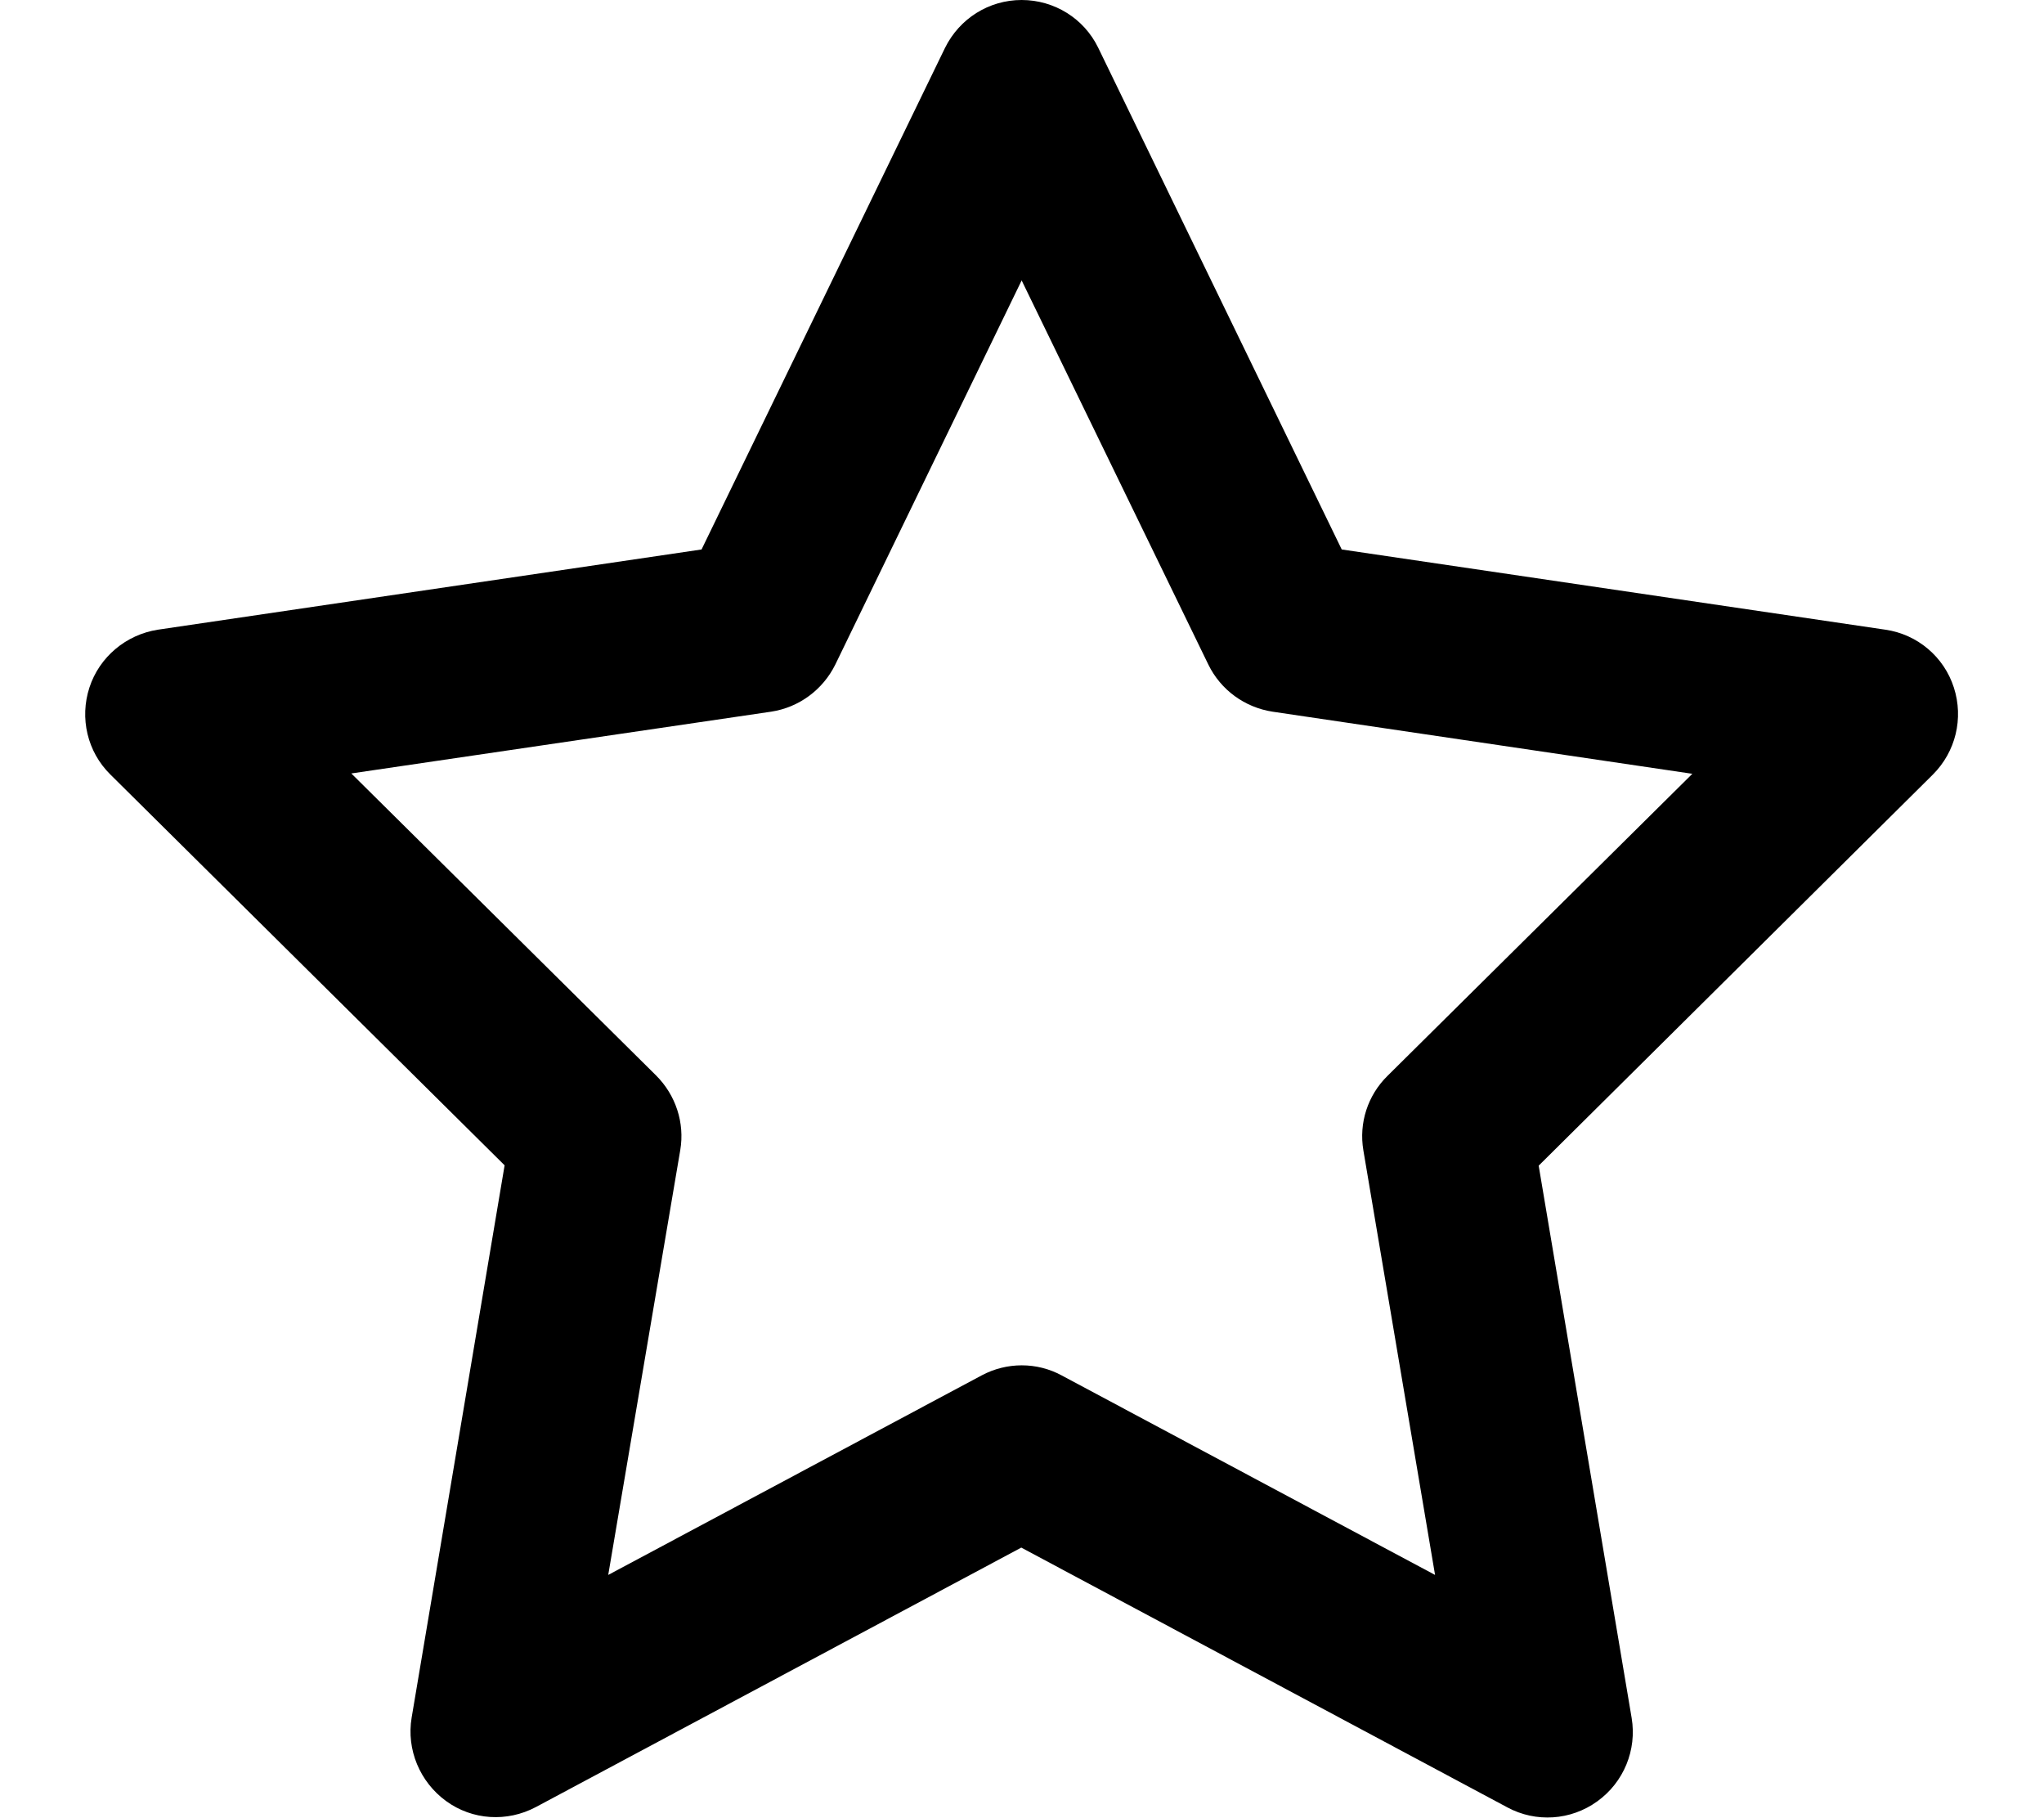
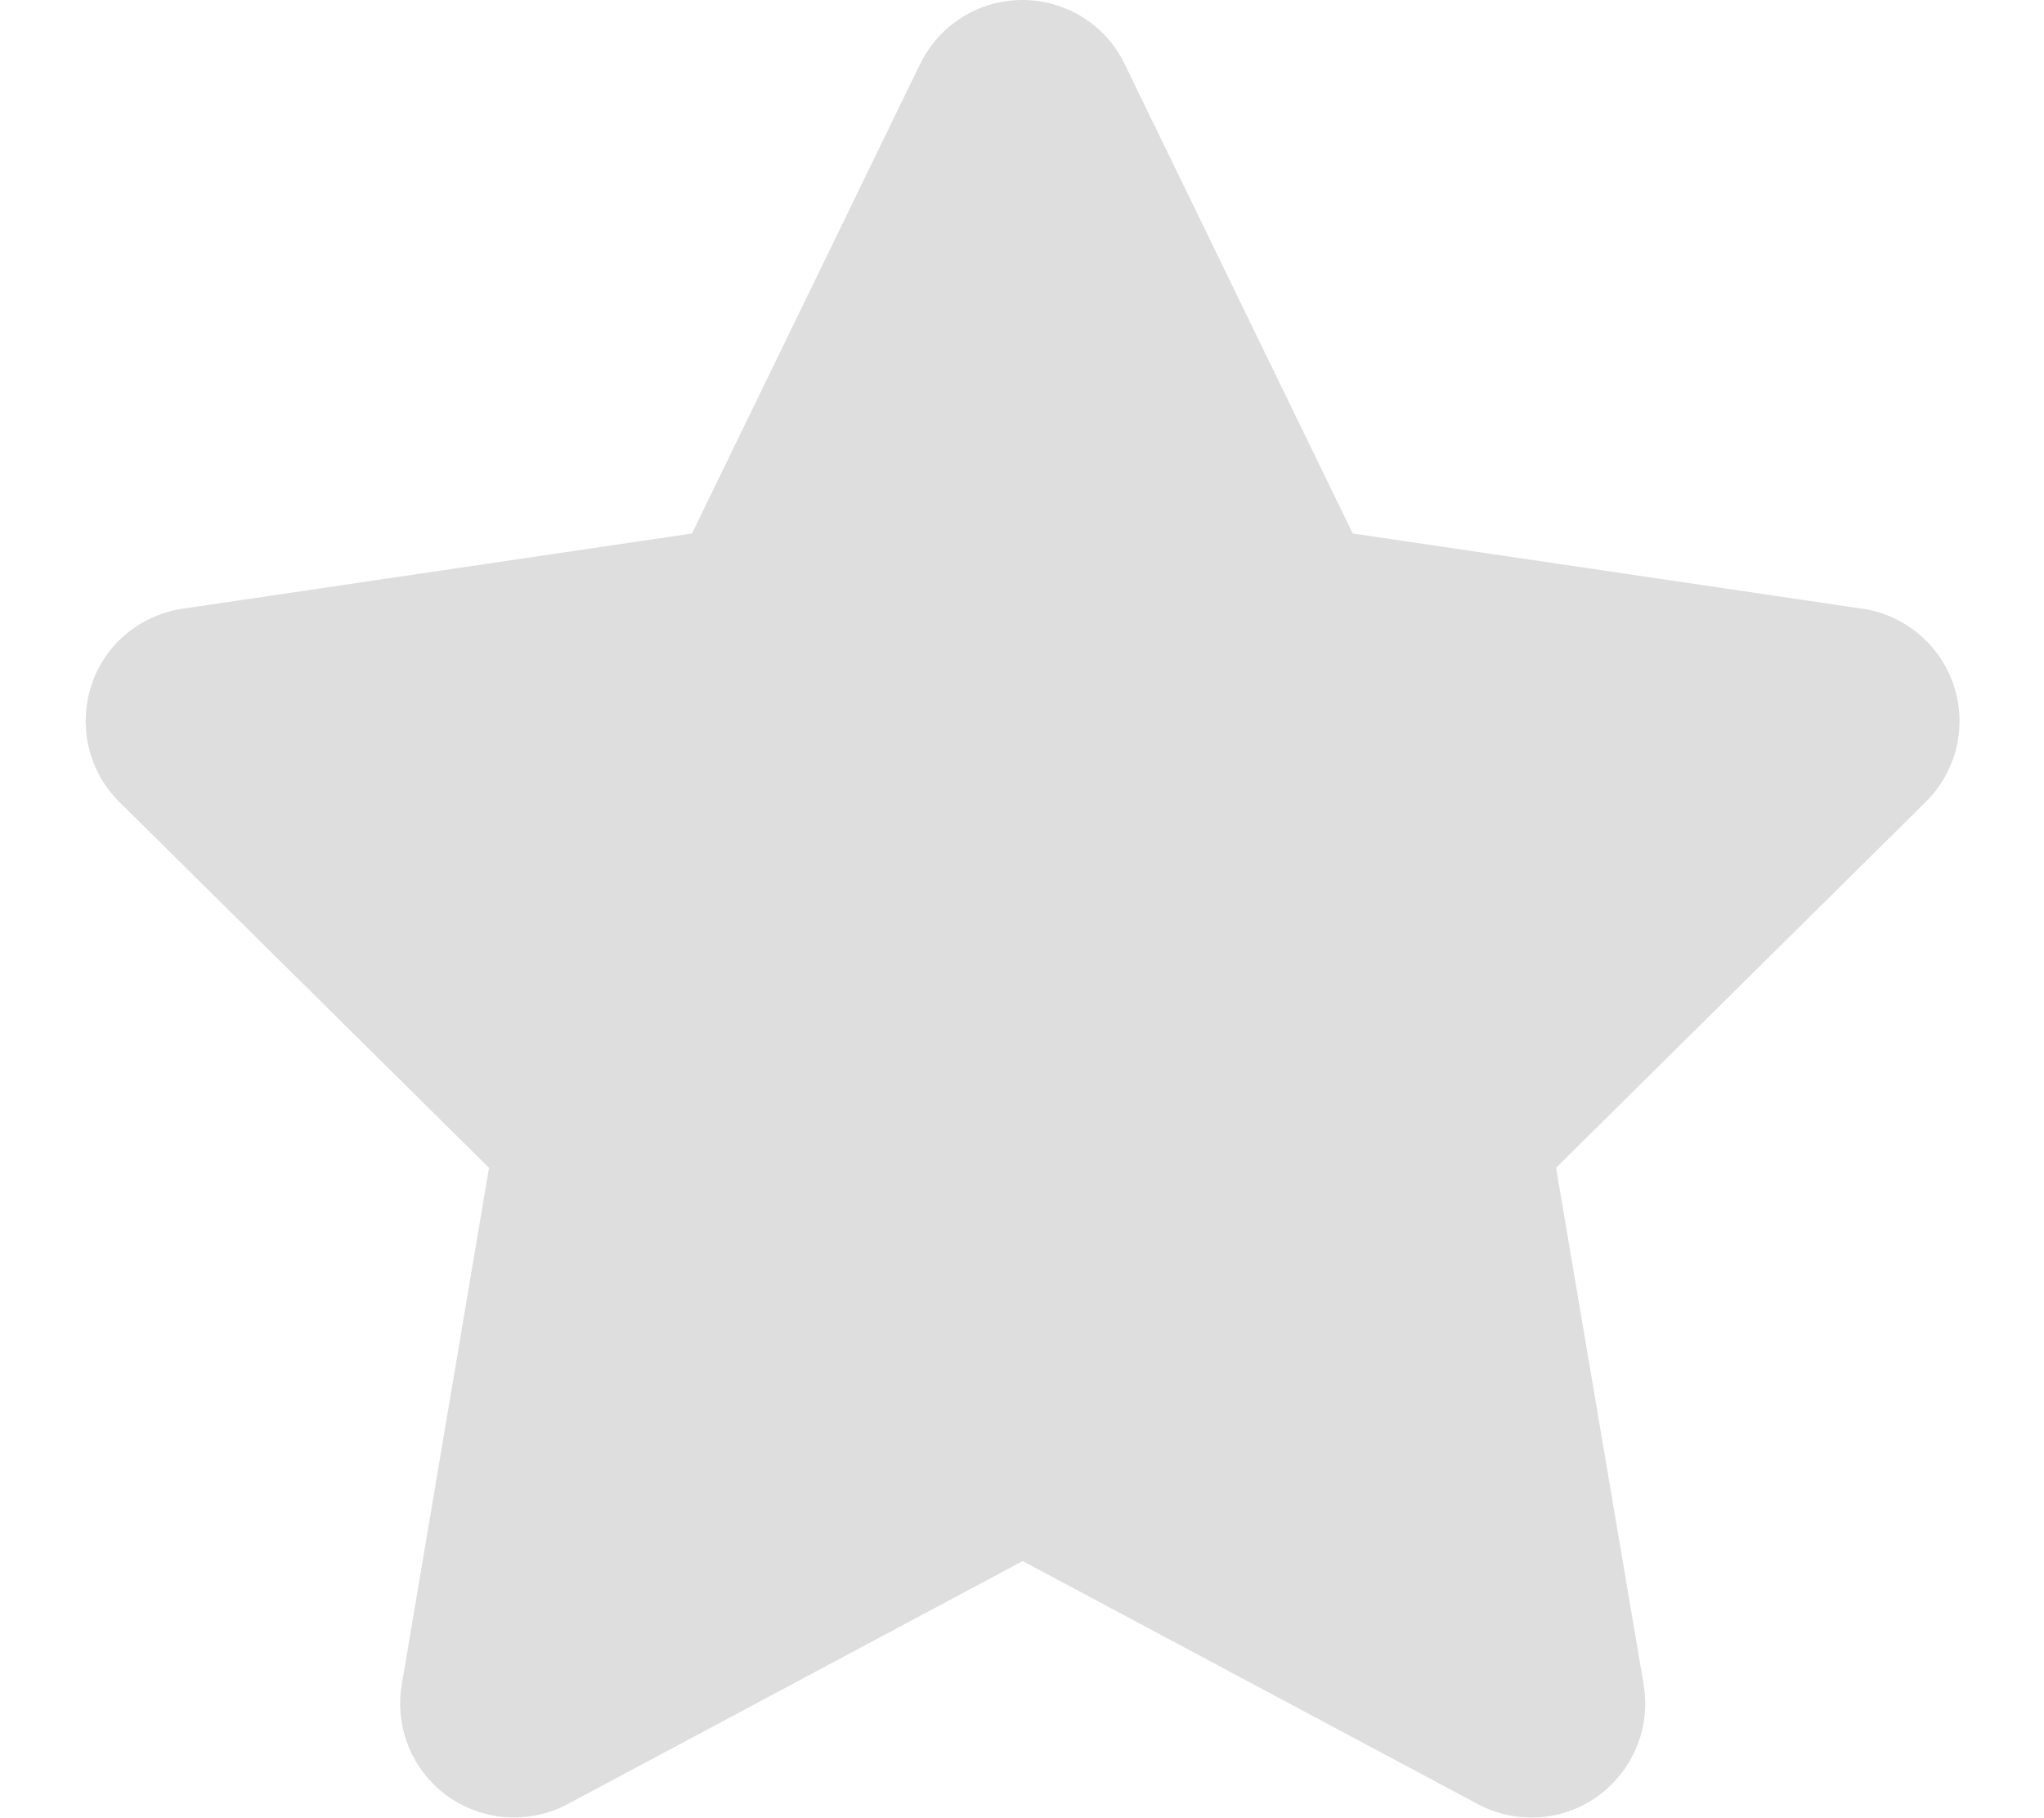
<svg xmlns="http://www.w3.org/2000/svg" viewBox="0 0 576 512">
-   <path d="M287.9 0c9.2 0 17.6 5.2 21.6 13.5l68.6 141.3 153.2 22.6c9 1.3 16.5 7.6 19.3 16.3s.5 18.1-5.9 24.5L433.6 328.4l26.2 155.6c1.5 9-2.2 18.1-9.7 23.5s-17.3 6-25.3 1.7l-137-73.2L151 509.1c-8.1 4.3-17.9 3.7-25.3-1.7s-11.2-14.5-9.7-23.5l26.2-155.6L31.1 218.2c-6.5-6.4-8.7-15.9-5.9-24.5s10.3-14.9 19.3-16.3l153.2-22.6L266.3 13.5C270.4 5.2 278.7 0 287.9 0zm0 79L235.4 187.2c-3.5 7.1-10.2 12.1-18.1 13.3L99 217.9 184.9 303c5.5 5.5 8.1 13.3 6.8 21L171.4 443.7l105.2-56.2c7.1-3.8 15.6-3.8 22.6 0l105.2 56.2L384.2 324.1c-1.3-7.7 1.2-15.5 6.8-21l85.9-85.1L358.6 200.5c-7.8-1.2-14.6-6.1-18.1-13.3L287.9 79z" />
+   <path fill="#dedede" d="M316.9 18C311.6 7 300.4 0 288.1 0s-23.4 7-28.8 18L195 150.3 51.4 171.5c-12 1.8-22 10.2-25.7 21.7s-.7 24.2 7.9 32.7L137.8 329 113.2 474.7c-2 12 3 24.2 12.9 31.3s23 8 33.8 2.3l128.3-68.5 128.3 68.5c10.8 5.7 23.9 4.9 33.8-2.3s14.9-19.3 12.9-31.3L438.5 329 542.7 225.9c8.6-8.5 11.7-21.2 7.9-32.7s-13.7-19.9-25.7-21.7L381.2 150.3 316.9 18z" />
</svg>
